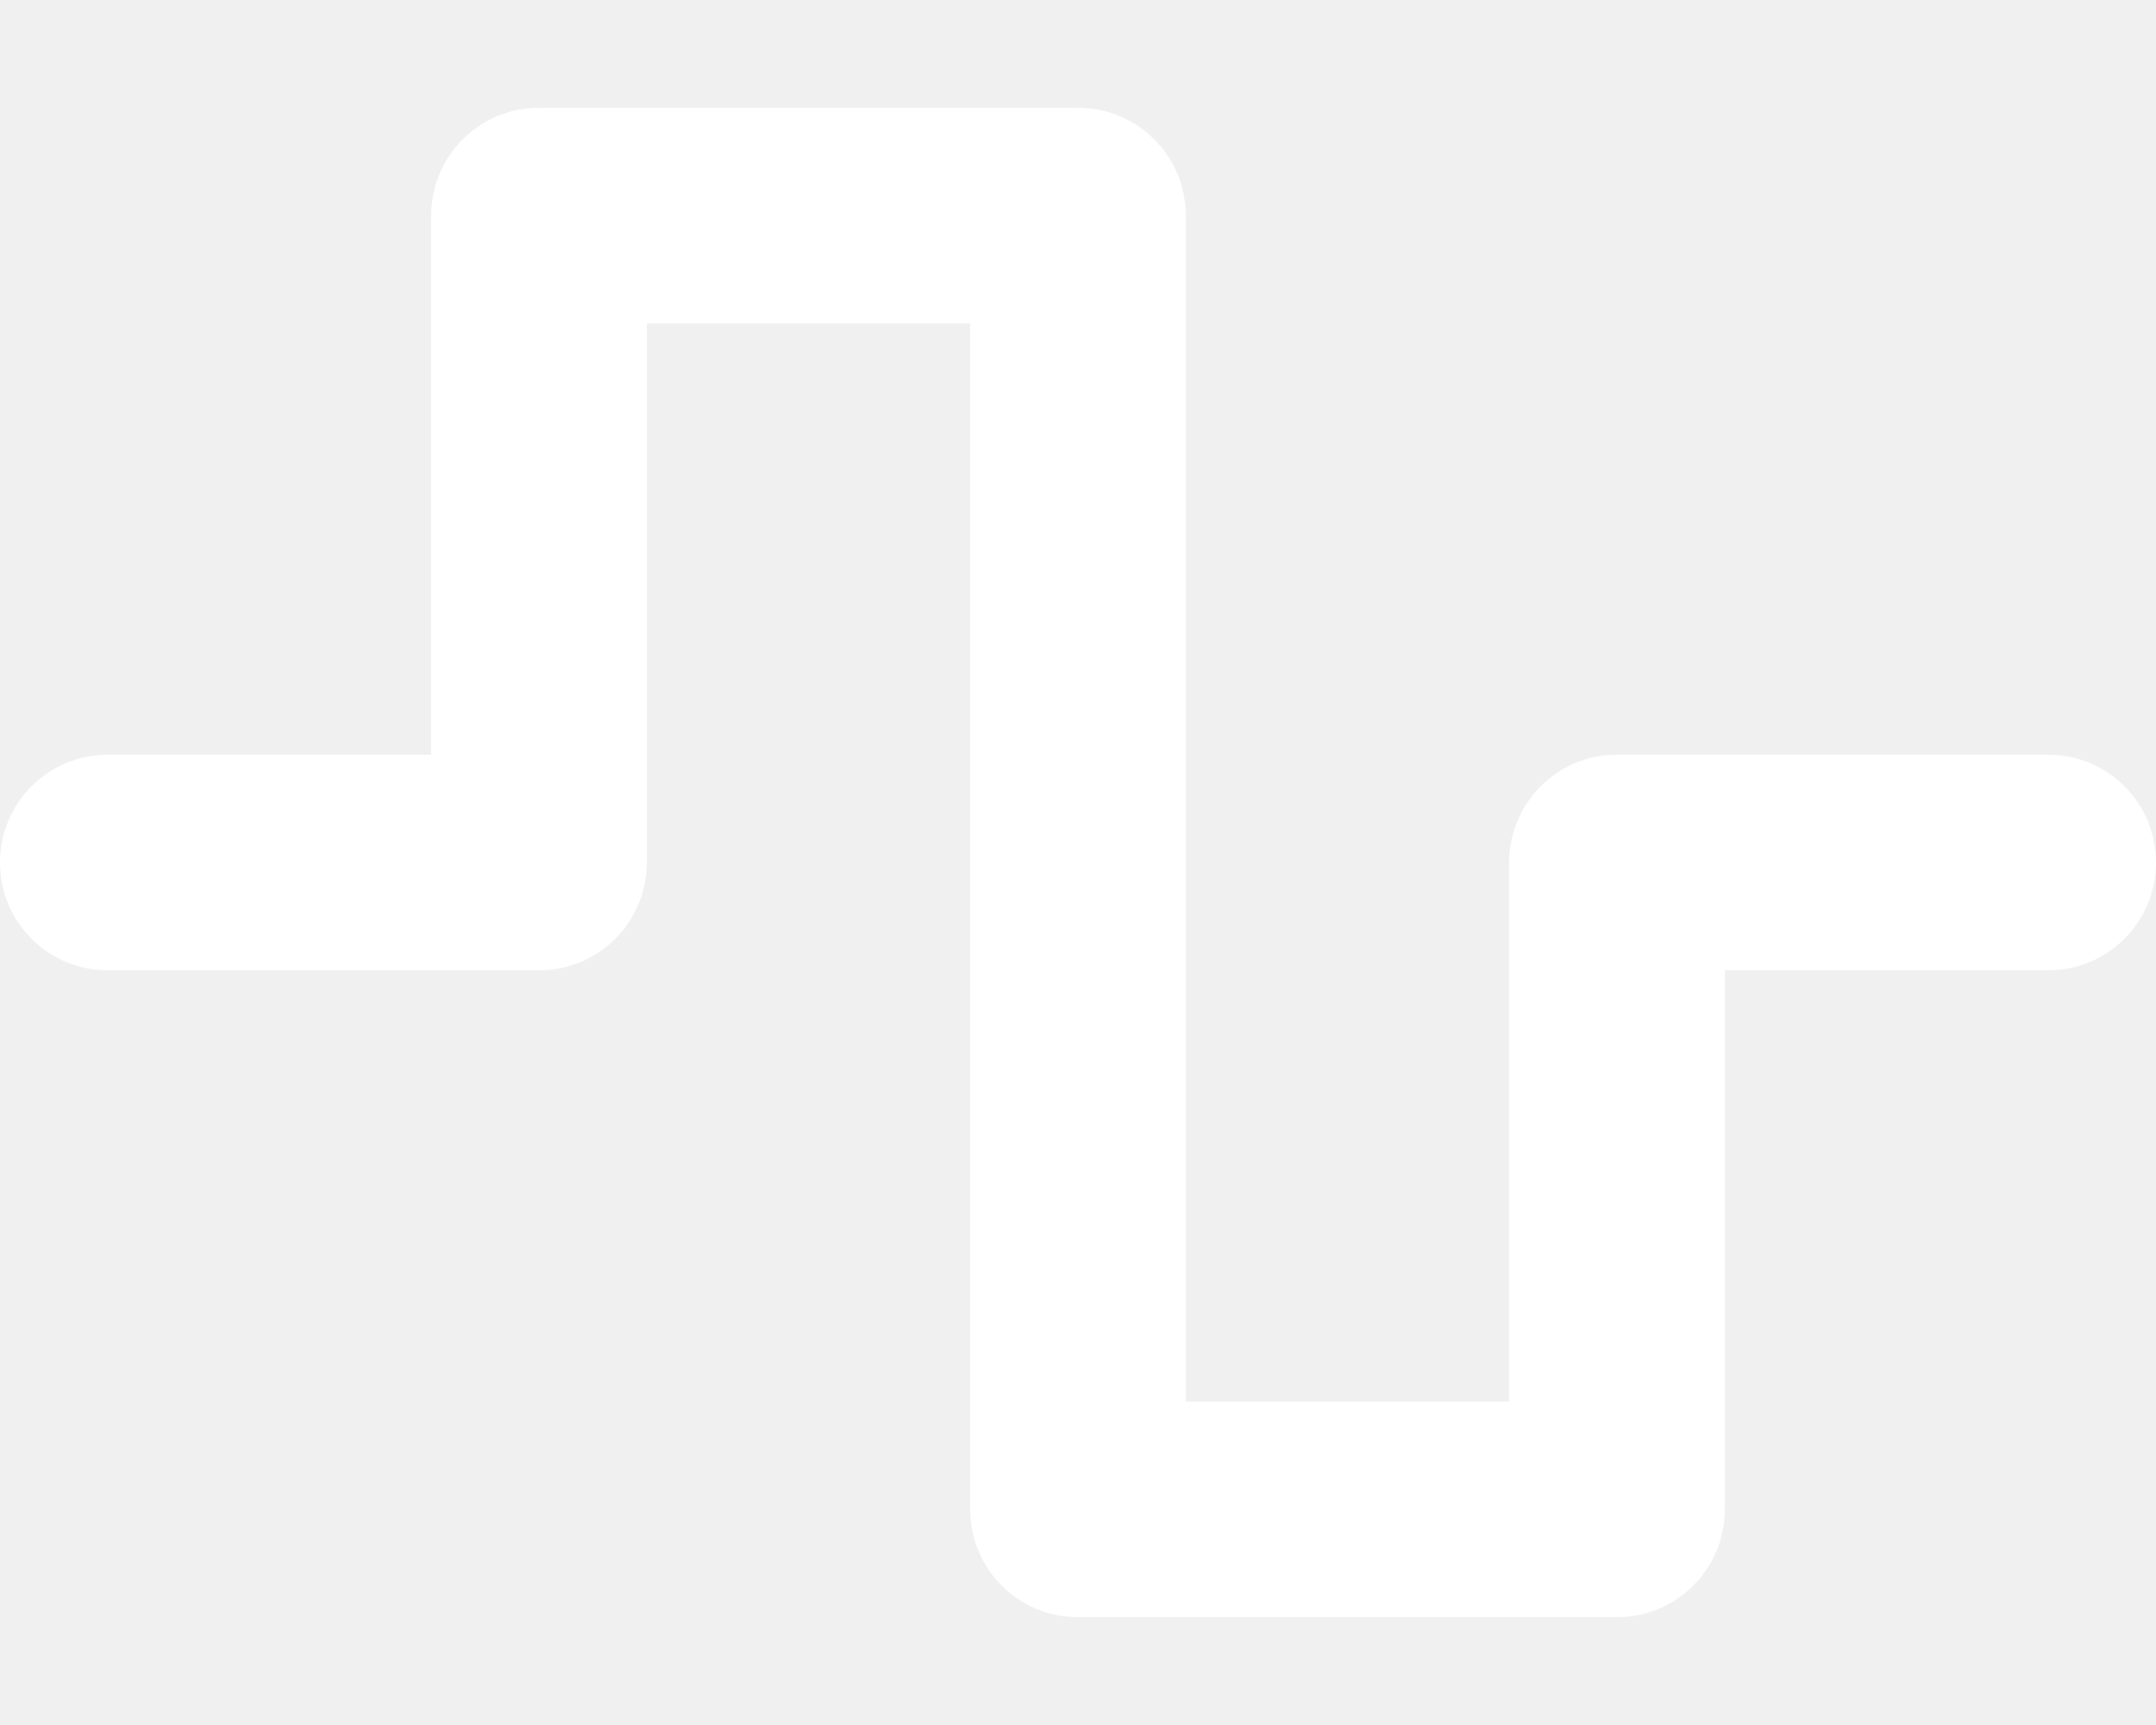
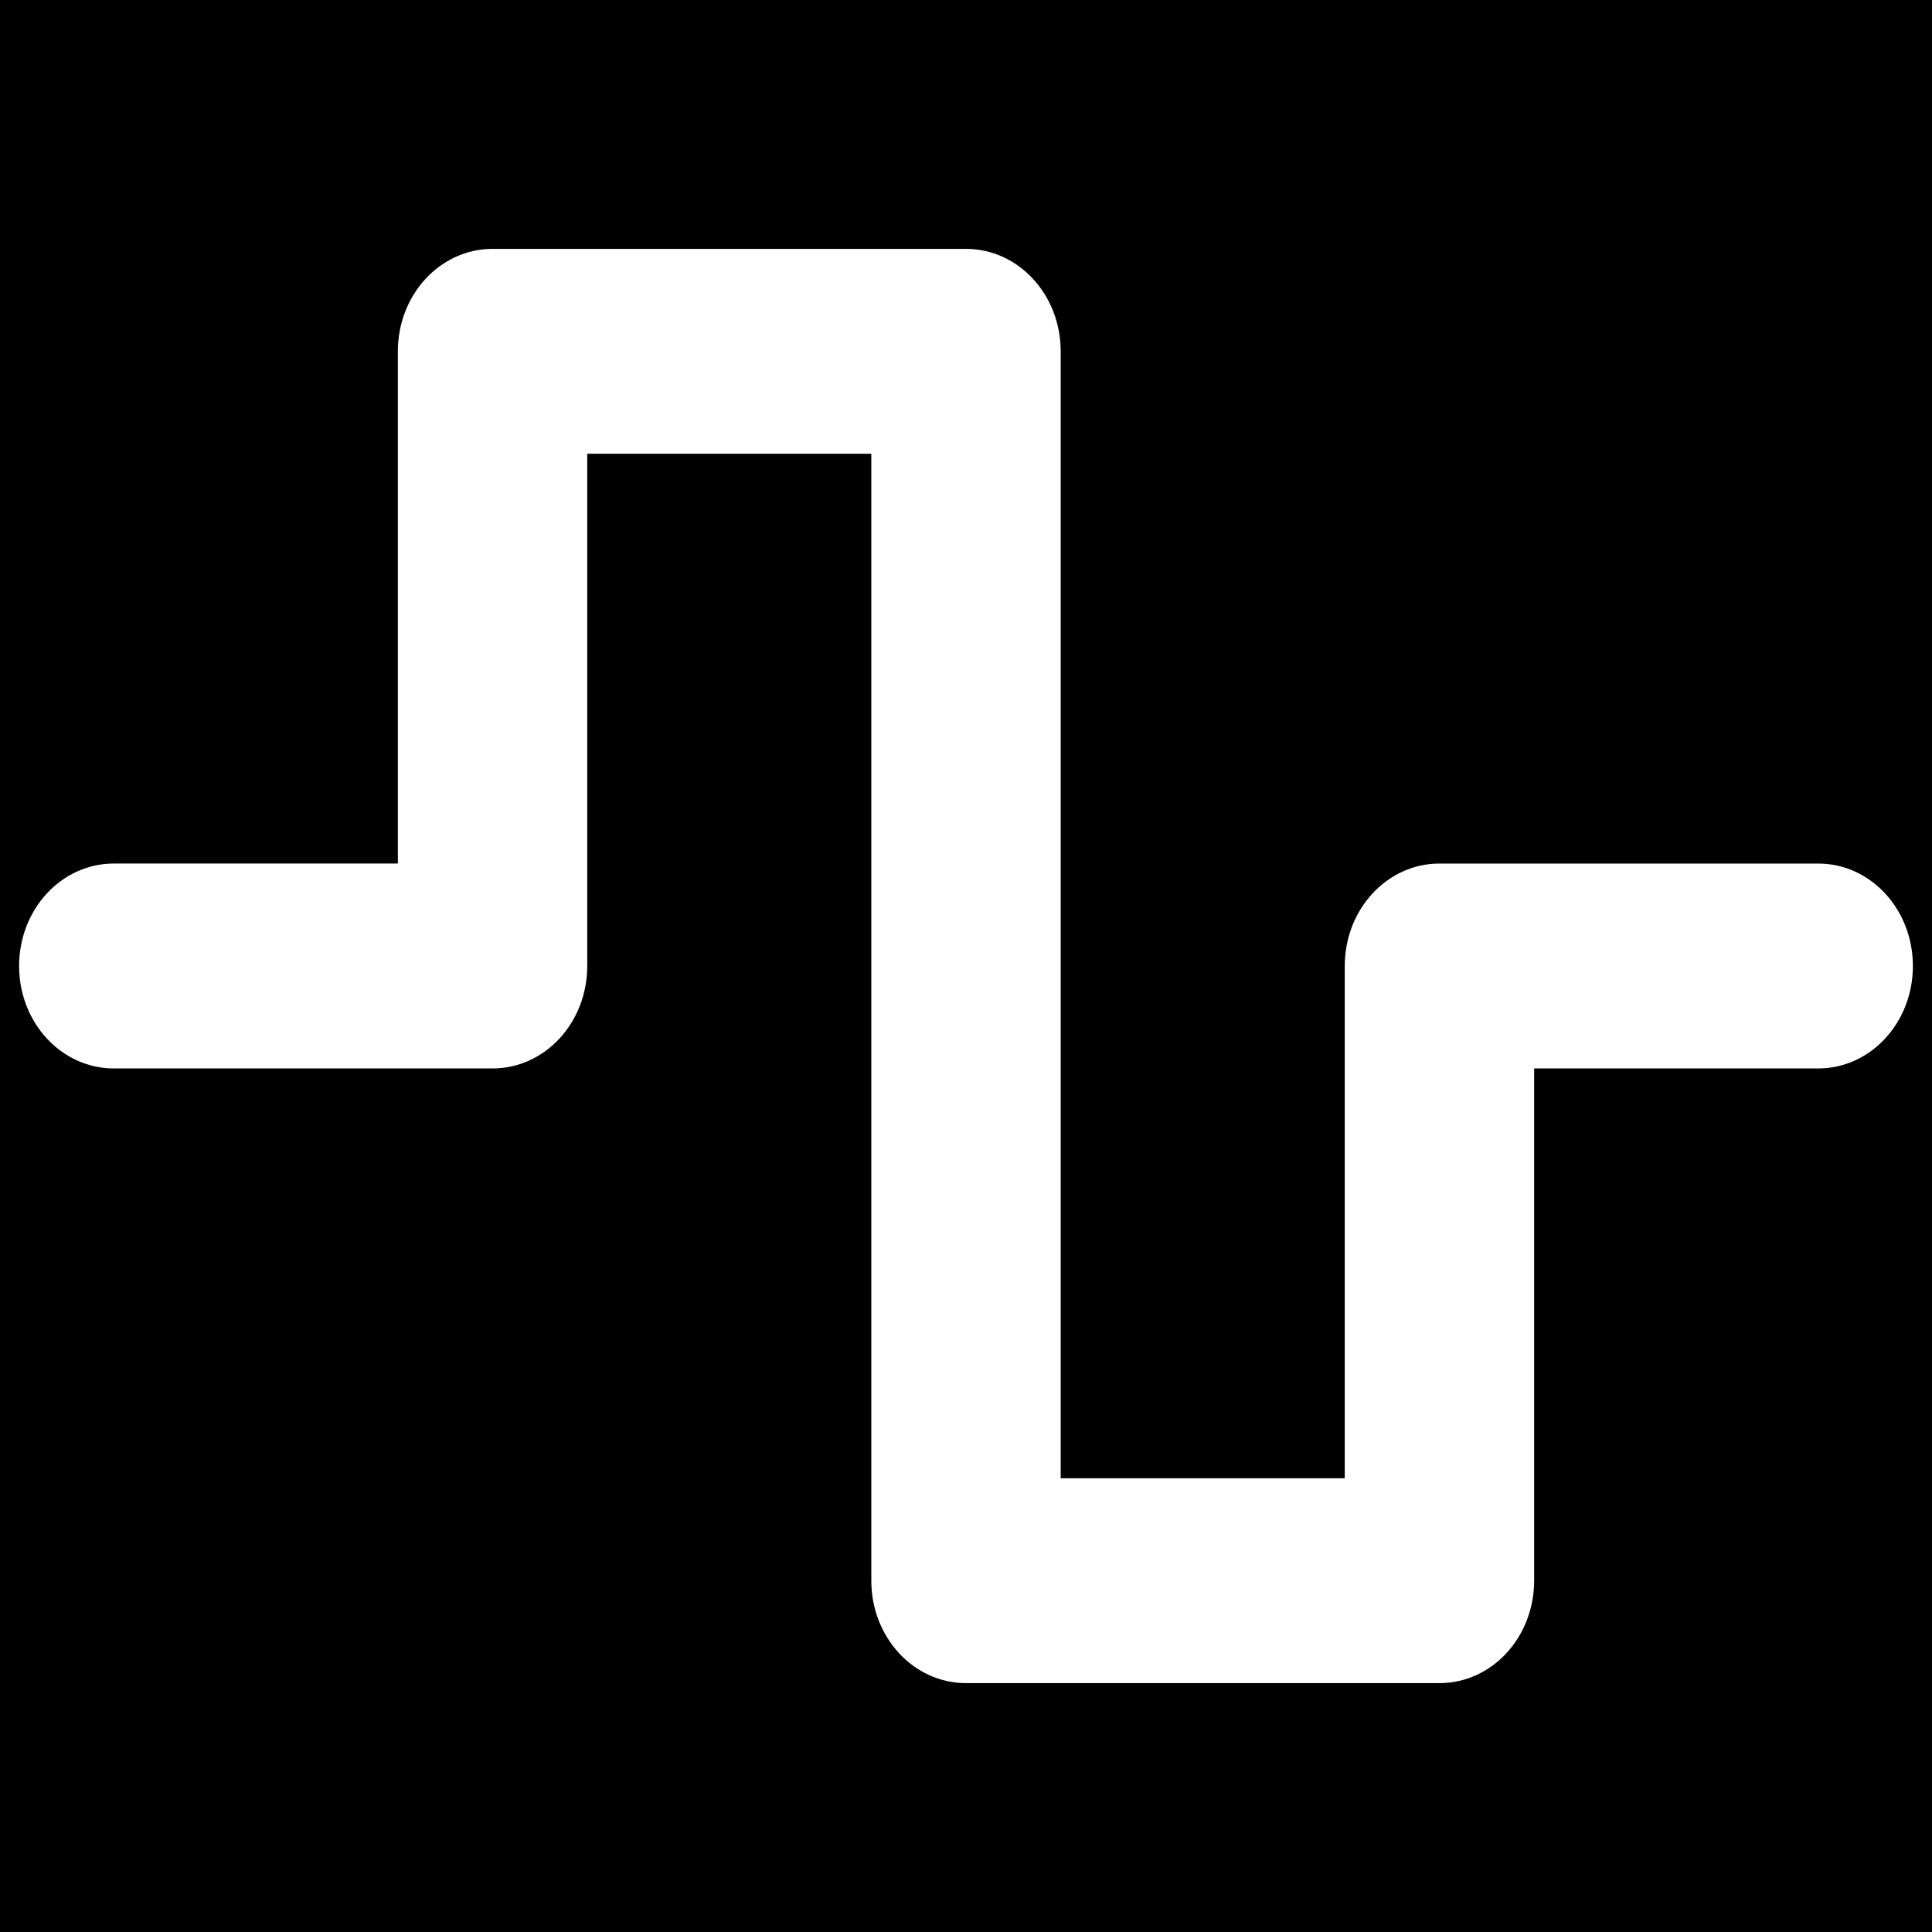
- <svg xmlns="http://www.w3.org/2000/svg" viewBox="0 0 640 512">
-   <path fill="white" d="M128 64c0-17.7 14.3-32 32-32l160 0c17.7 0 32 14.3 32 32l0 352 96 0 0-160c0-17.7 14.3-32 32-32l128 0c17.7 0 32 14.3 32 32s-14.3 32-32 32l-96 0 0 160c0 17.7-14.3 32-32 32l-160 0c-17.7 0-32-14.3-32-32l0-352-96 0 0 160c0 17.7-14.3 32-32 32L32 288c-17.7 0-32-14.3-32-32s14.3-32 32-32l96 0 0-160z" />
+ <svg xmlns="http://www.w3.org/2000/svg" viewBox="0 0 640 640" version="1.1" id="svg1" width="640" height="640" xml:space="preserve">
+   <defs id="defs1" />
+   <g id="layer1" style="fill:#000000" />
+   <rect style="fill:#000000;fill-opacity:1;stroke:#000000;stroke-width:0.327;stroke-linecap:round;stroke-linejoin:round;paint-order:stroke fill markers" id="rect1" width="653.624" height="649.418" x="-7.218" y="-3.602" />
+   <path fill="#ffffff" d="m 131.797,116.378 c 0,-18.771 14.017,-33.937 31.367,-33.937 H 320 c 17.35,0 31.367,15.166 31.367,33.937 v 373.308 h 94.102 V 320 c 0,-18.771 14.017,-33.937 31.367,-33.937 h 125.469 c 17.35,0 31.367,15.166 31.367,33.937 0,18.771 -14.017,33.937 -31.367,33.937 h -94.102 v 169.685 c 0,18.771 -14.017,33.937 -31.367,33.937 H 320 c -17.35,0 -31.367,-15.166 -31.367,-33.937 v -373.308 h -94.102 v 169.685 c 0,18.771 -14.017,33.937 -31.367,33.937 H 37.695 c -17.35,0 -31.367,-15.166 -31.367,-33.937 0,-18.771 14.017,-33.937 31.367,-33.937 h 94.102 z" id="path1" style="display:inline;stroke-width:1.02" />
</svg>
